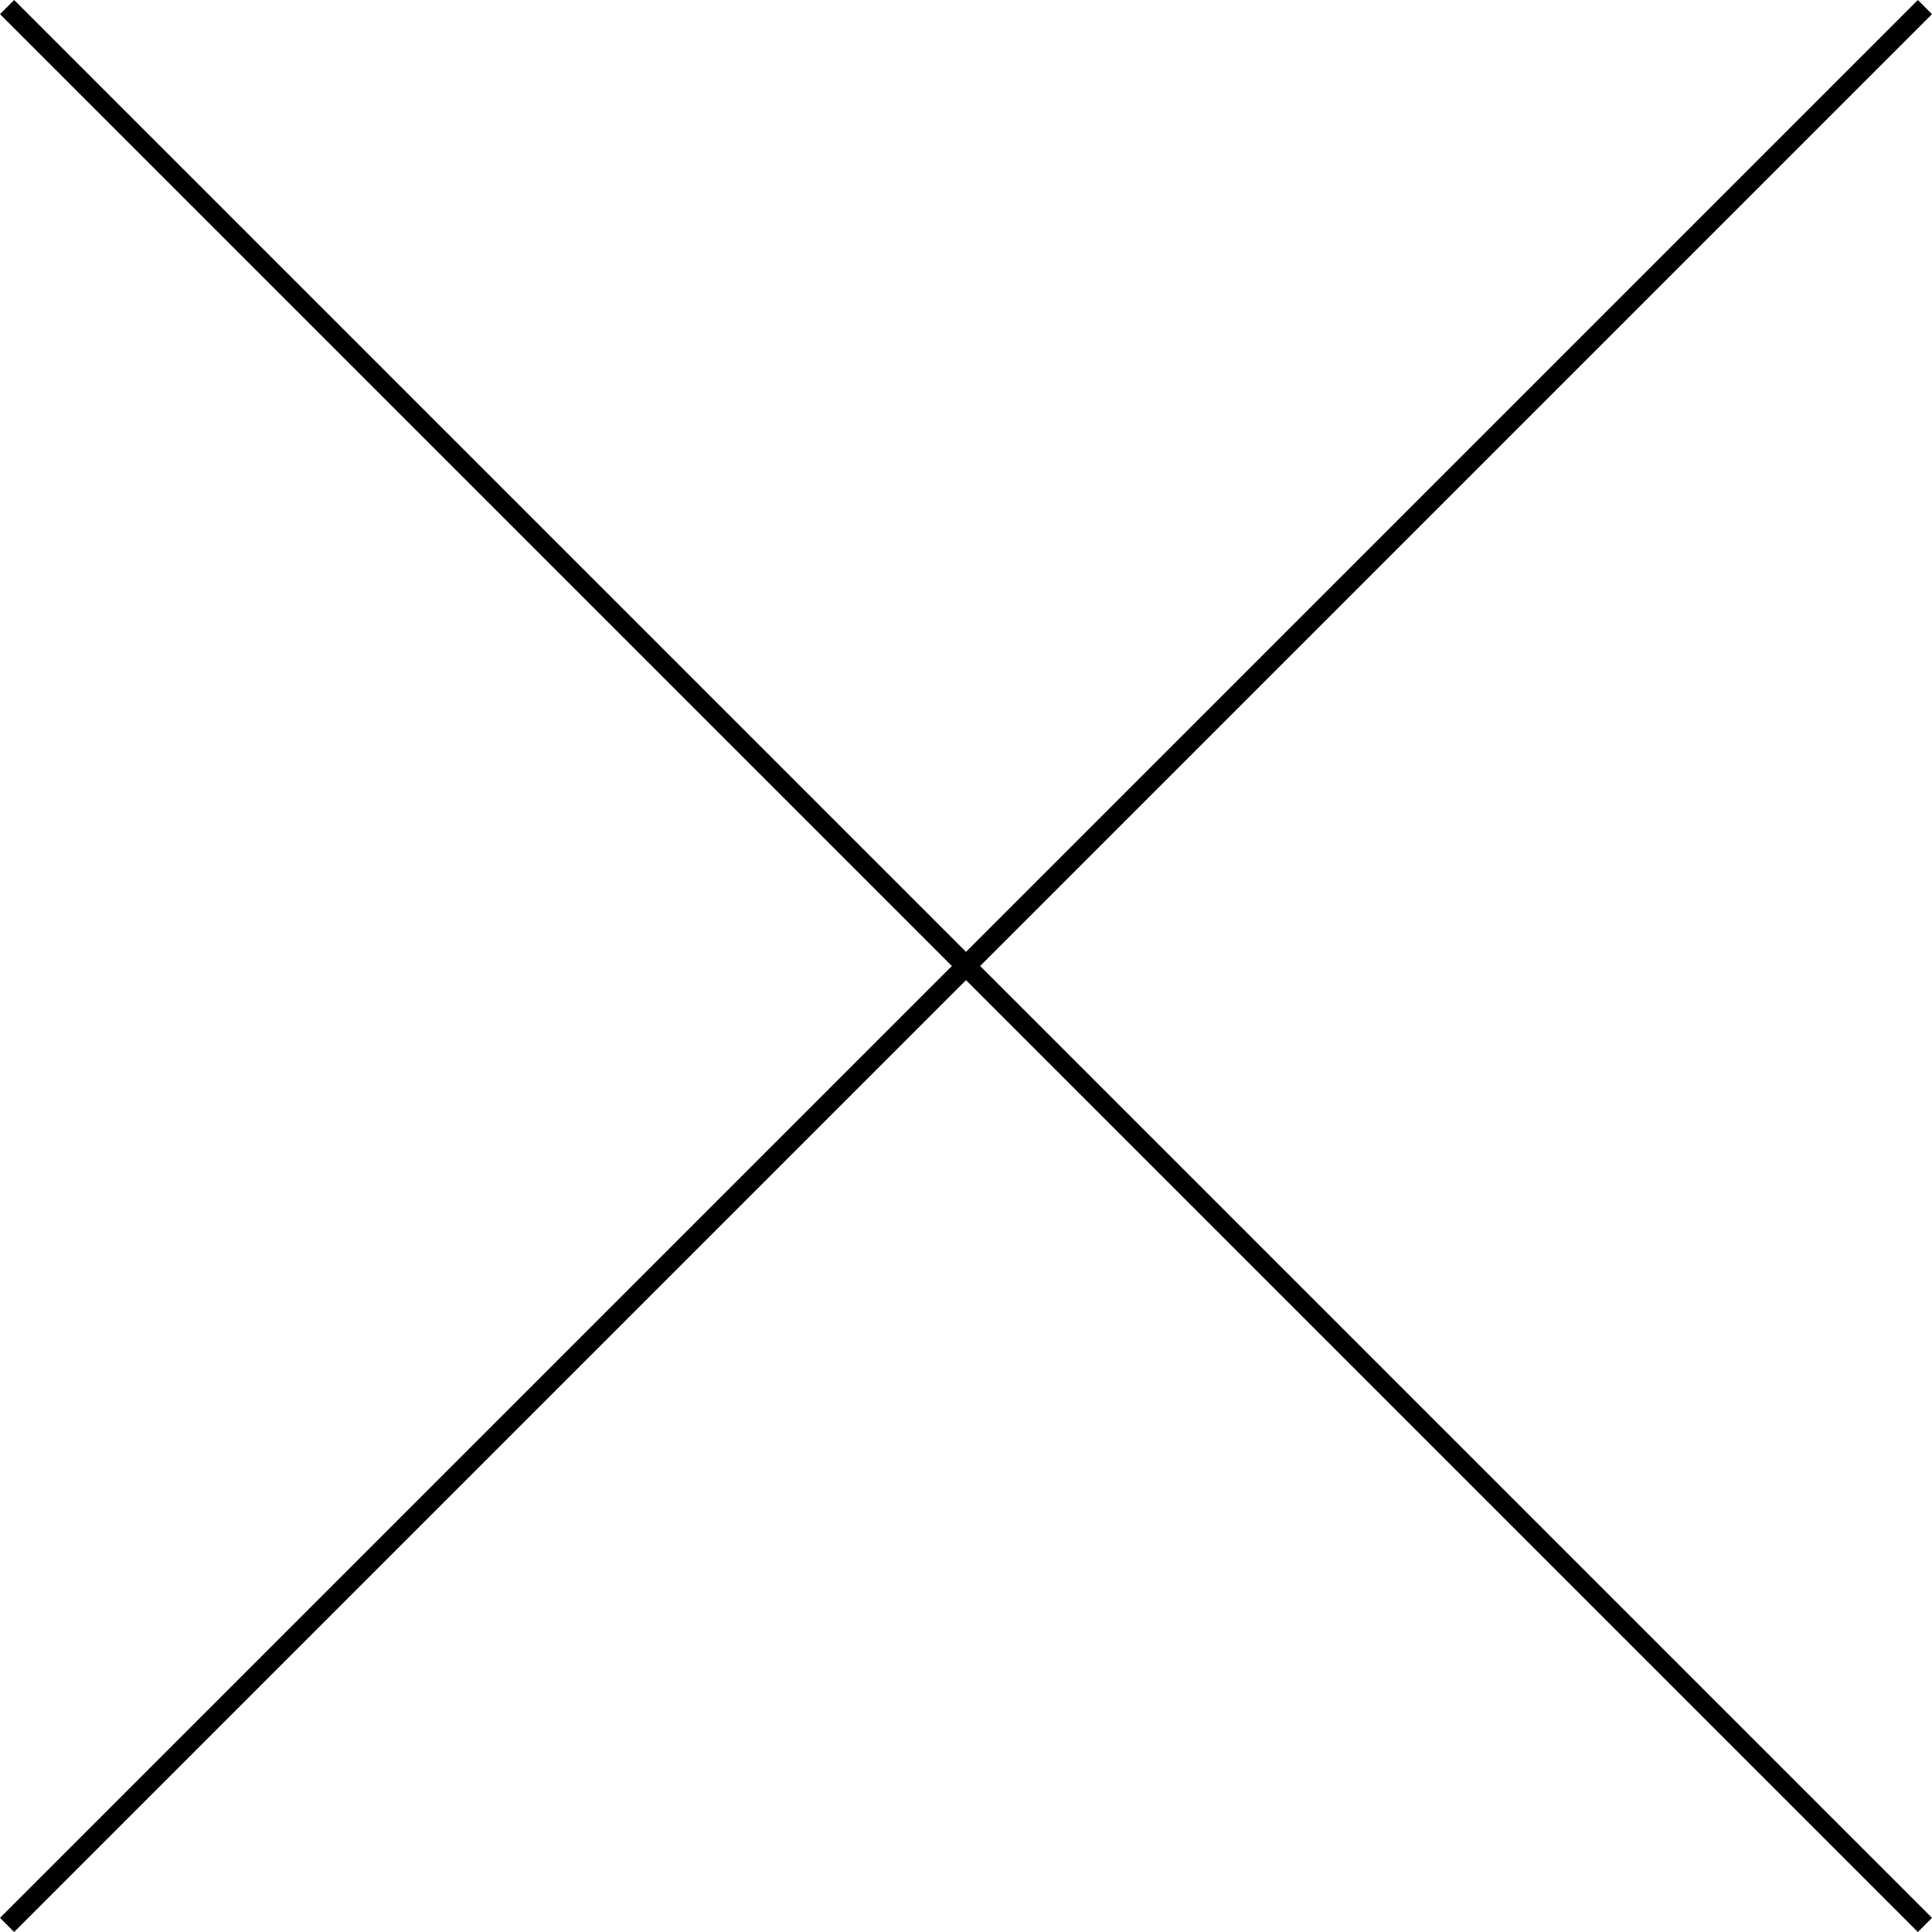
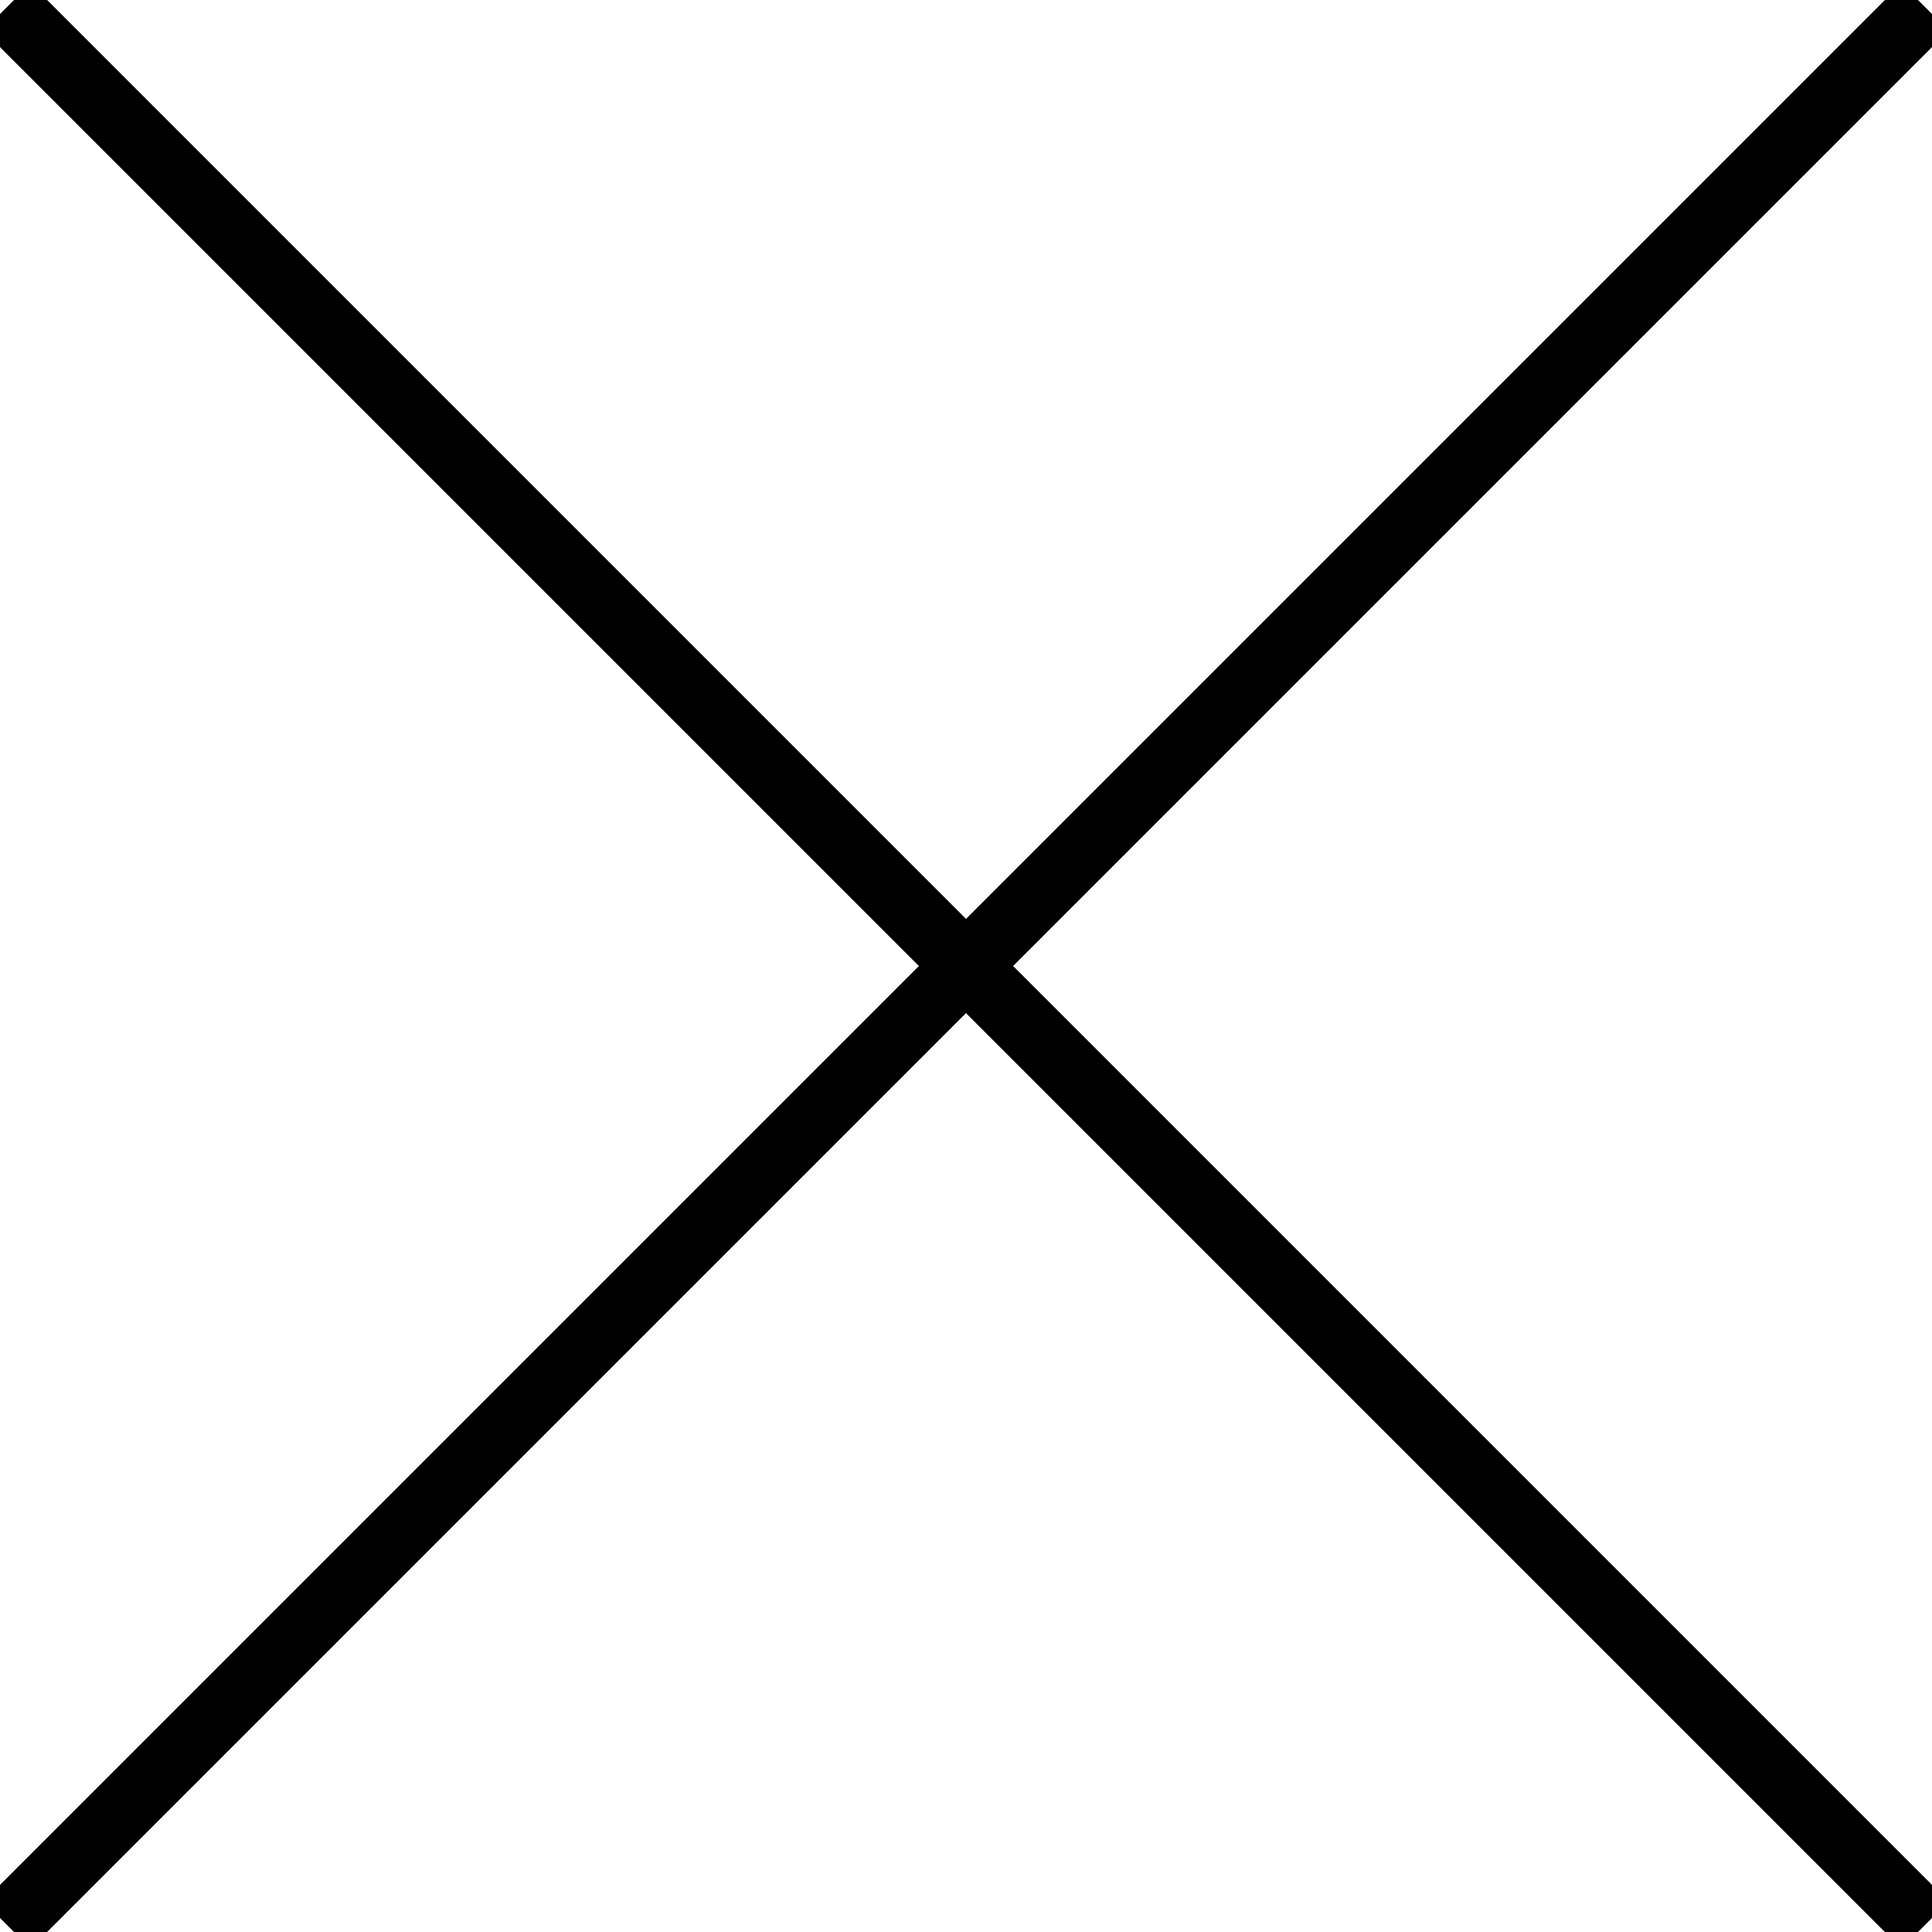
- <svg xmlns="http://www.w3.org/2000/svg" id="Layer_1" data-name="Layer 1" viewBox="0 0 579.74 579.74">
-   <defs>
-     <style>.cls-1{fill:none;stroke:#000;stroke-miterlimit:10;stroke-width:6px;}</style>
-   </defs>
-   <line class="cls-1" x1="2.12" y1="2.12" x2="577.62" y2="577.62" />
-   <line class="cls-1" x1="2.12" y1="577.62" x2="577.62" y2="2.12" />
+ <svg xmlns="http://www.w3.org/2000/svg" version="1.1" id="Layer_1" x="0px" y="0px" viewBox="0 0 579.7 579.7" style="enable-background:new 0 0 579.7 579.7;" xml:space="preserve">
+   <style type="text/css">
+ 	.st0{fill:none;stroke:#000000;stroke-width:20;stroke-miterlimit:10;}
+ </style>
+   <line class="st0" x1="2.1" y1="2.1" x2="577.6" y2="577.6" />
+   <line class="st0" x1="2.1" y1="577.6" x2="577.6" y2="2.1" />
</svg>
